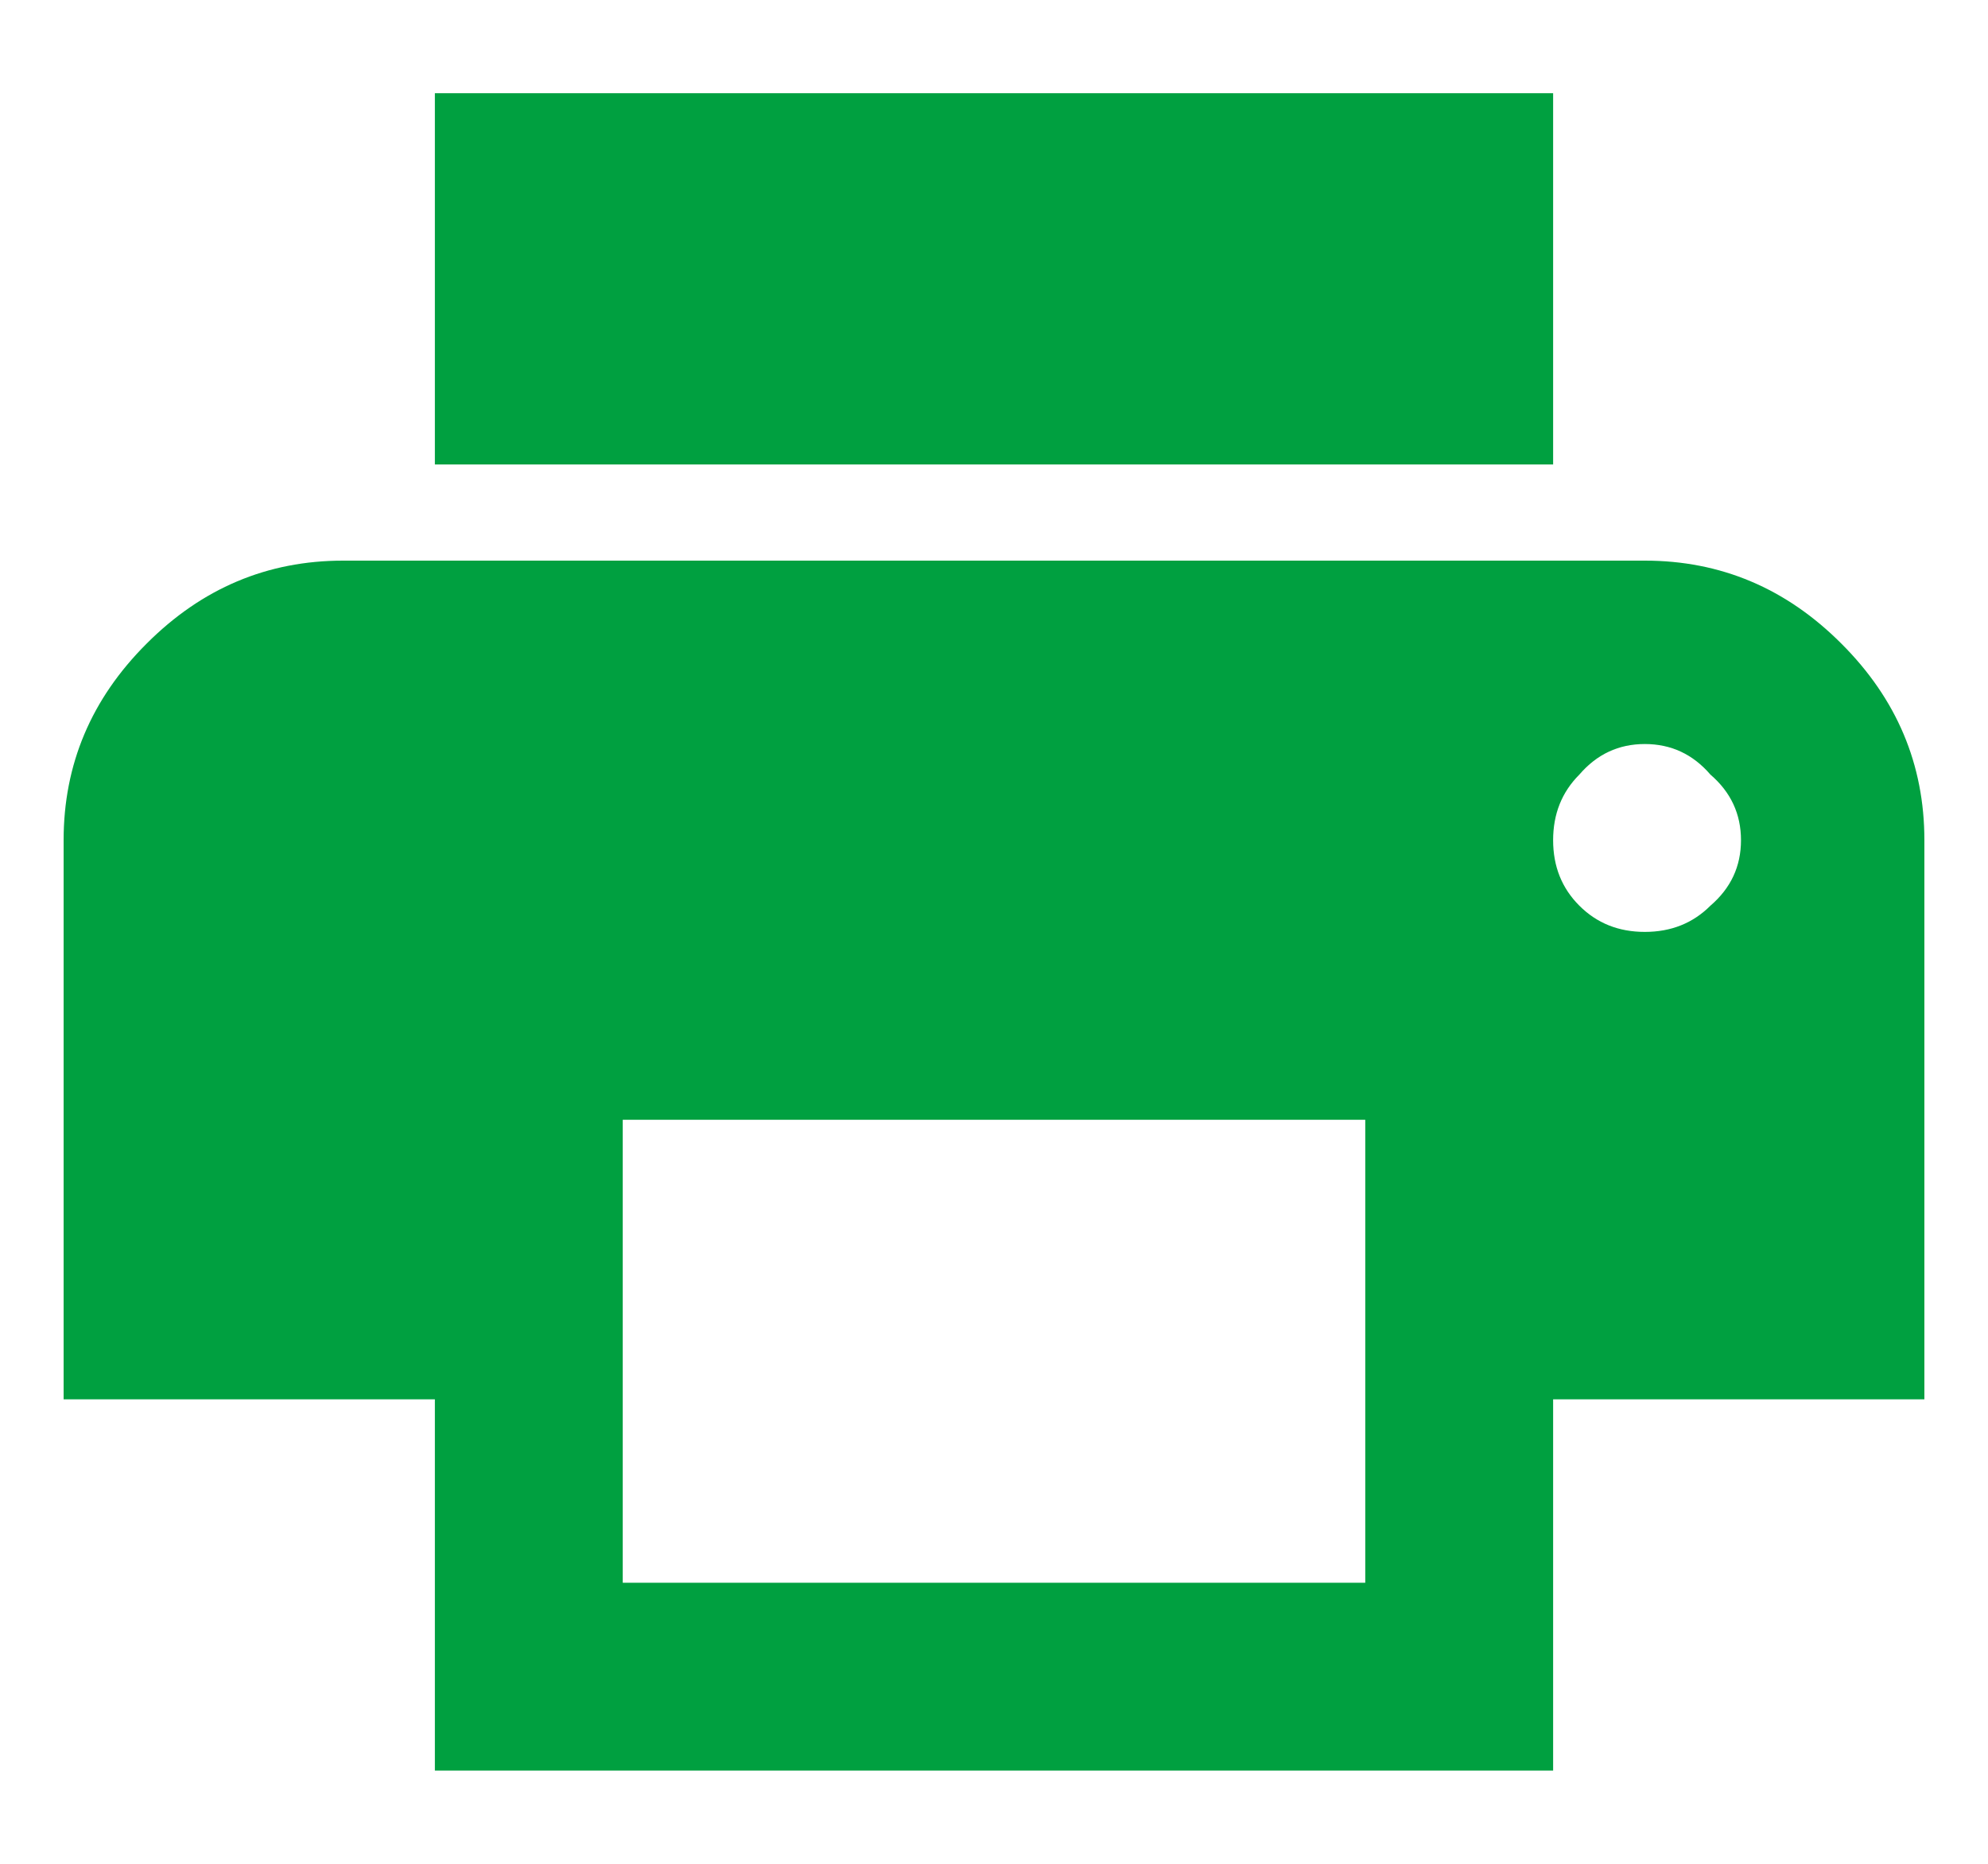
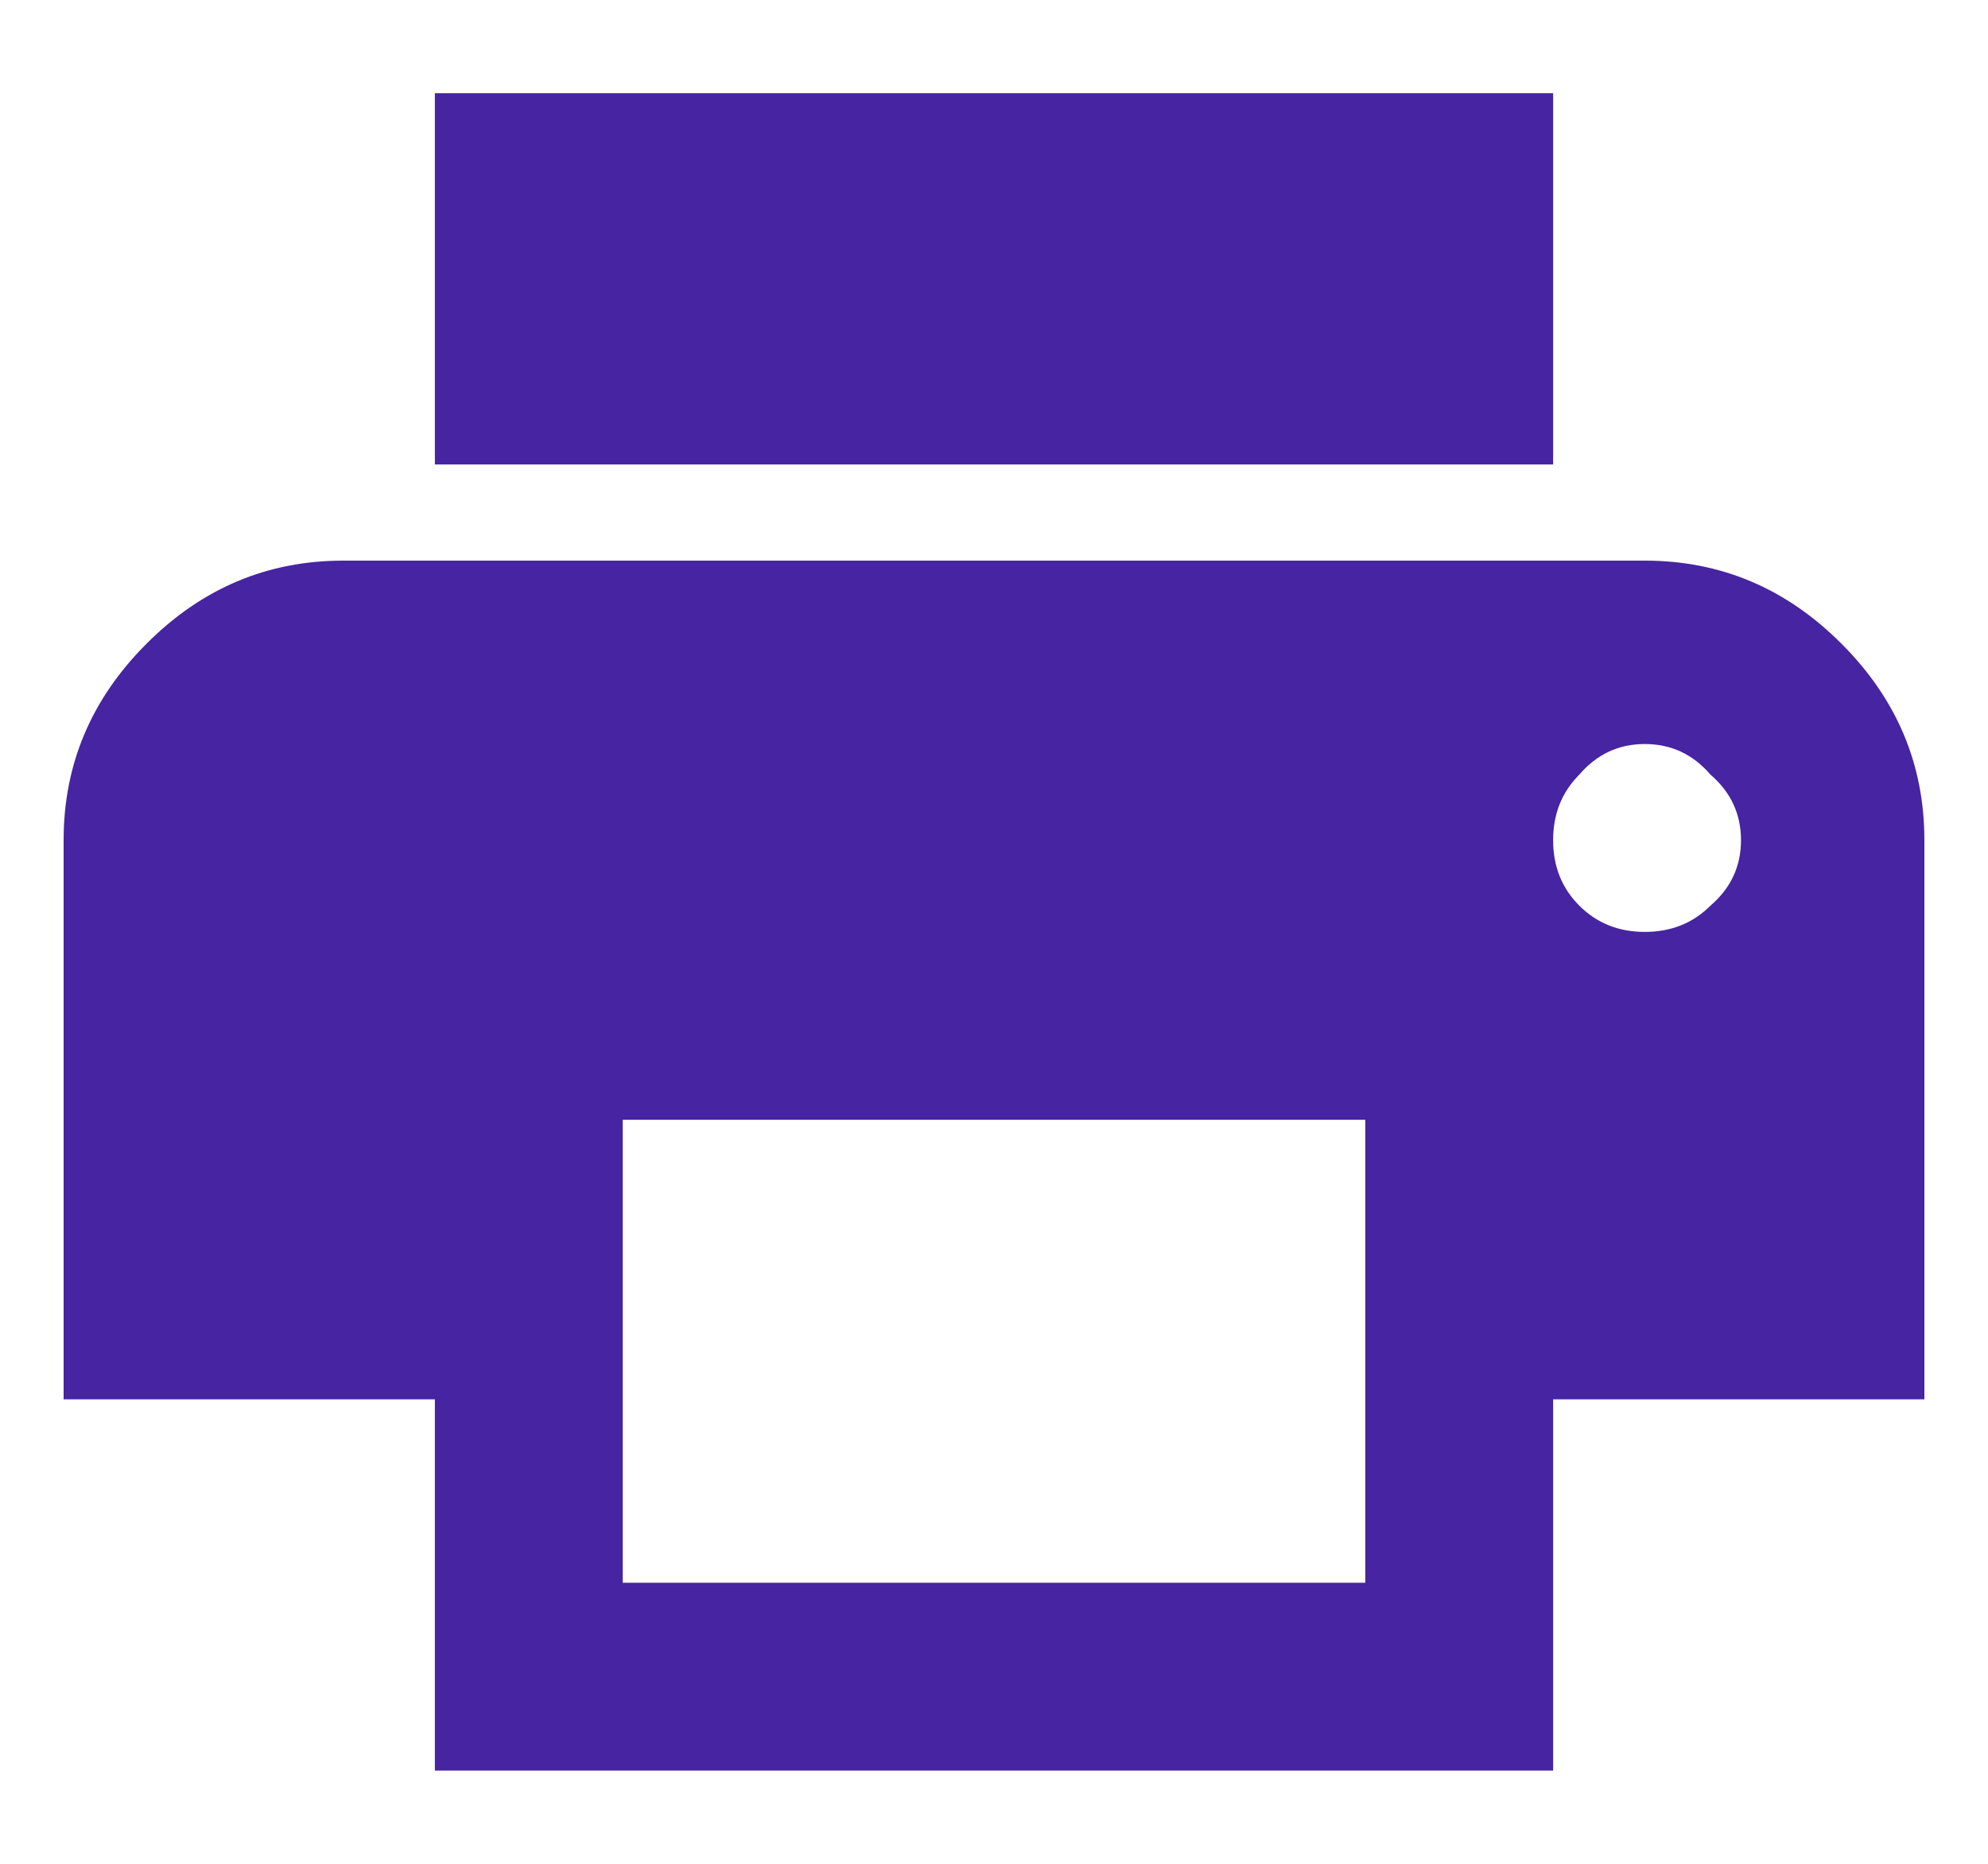
<svg xmlns="http://www.w3.org/2000/svg" width="16" height="15" viewBox="0 0 16 15" fill="none">
-   <path d="M12.5 0.75V3.738H3.5V0.75H12.5ZM12.711 7.289C12.852 7.43 13.027 7.5 13.238 7.5C13.449 7.5 13.625 7.43 13.766 7.289C13.93 7.148 14.012 6.973 14.012 6.762C14.012 6.551 13.93 6.375 13.766 6.234C13.625 6.07 13.449 5.988 13.238 5.988C13.027 5.988 12.852 6.07 12.711 6.234C12.57 6.375 12.5 6.551 12.5 6.762C12.5 6.973 12.57 7.148 12.711 7.289ZM10.988 12.738V9.012H5.012V12.738H10.988ZM13.238 4.512C13.848 4.512 14.375 4.734 14.82 5.18C15.266 5.625 15.488 6.152 15.488 6.762V11.262H12.5V14.25H3.5V11.262H0.512V6.762C0.512 6.152 0.734 5.625 1.18 5.18C1.625 4.734 2.152 4.512 2.762 4.512H13.238Z" fill="#00A040" />
+   <path d="M12.5 0.75V3.738H3.5V0.75H12.5ZM12.711 7.289C12.852 7.43 13.027 7.5 13.238 7.5C13.449 7.5 13.625 7.43 13.766 7.289C13.93 7.148 14.012 6.973 14.012 6.762C14.012 6.551 13.93 6.375 13.766 6.234C13.625 6.07 13.449 5.988 13.238 5.988C13.027 5.988 12.852 6.07 12.711 6.234C12.57 6.375 12.5 6.551 12.5 6.762C12.5 6.973 12.57 7.148 12.711 7.289ZM10.988 12.738V9.012H5.012V12.738H10.988ZM13.238 4.512C13.848 4.512 14.375 4.734 14.82 5.18C15.266 5.625 15.488 6.152 15.488 6.762V11.262H12.5V14.25H3.5V11.262H0.512V6.762C0.512 6.152 0.734 5.625 1.18 5.18C1.625 4.734 2.152 4.512 2.762 4.512H13.238Z" fill="#4624a2" />
</svg>
